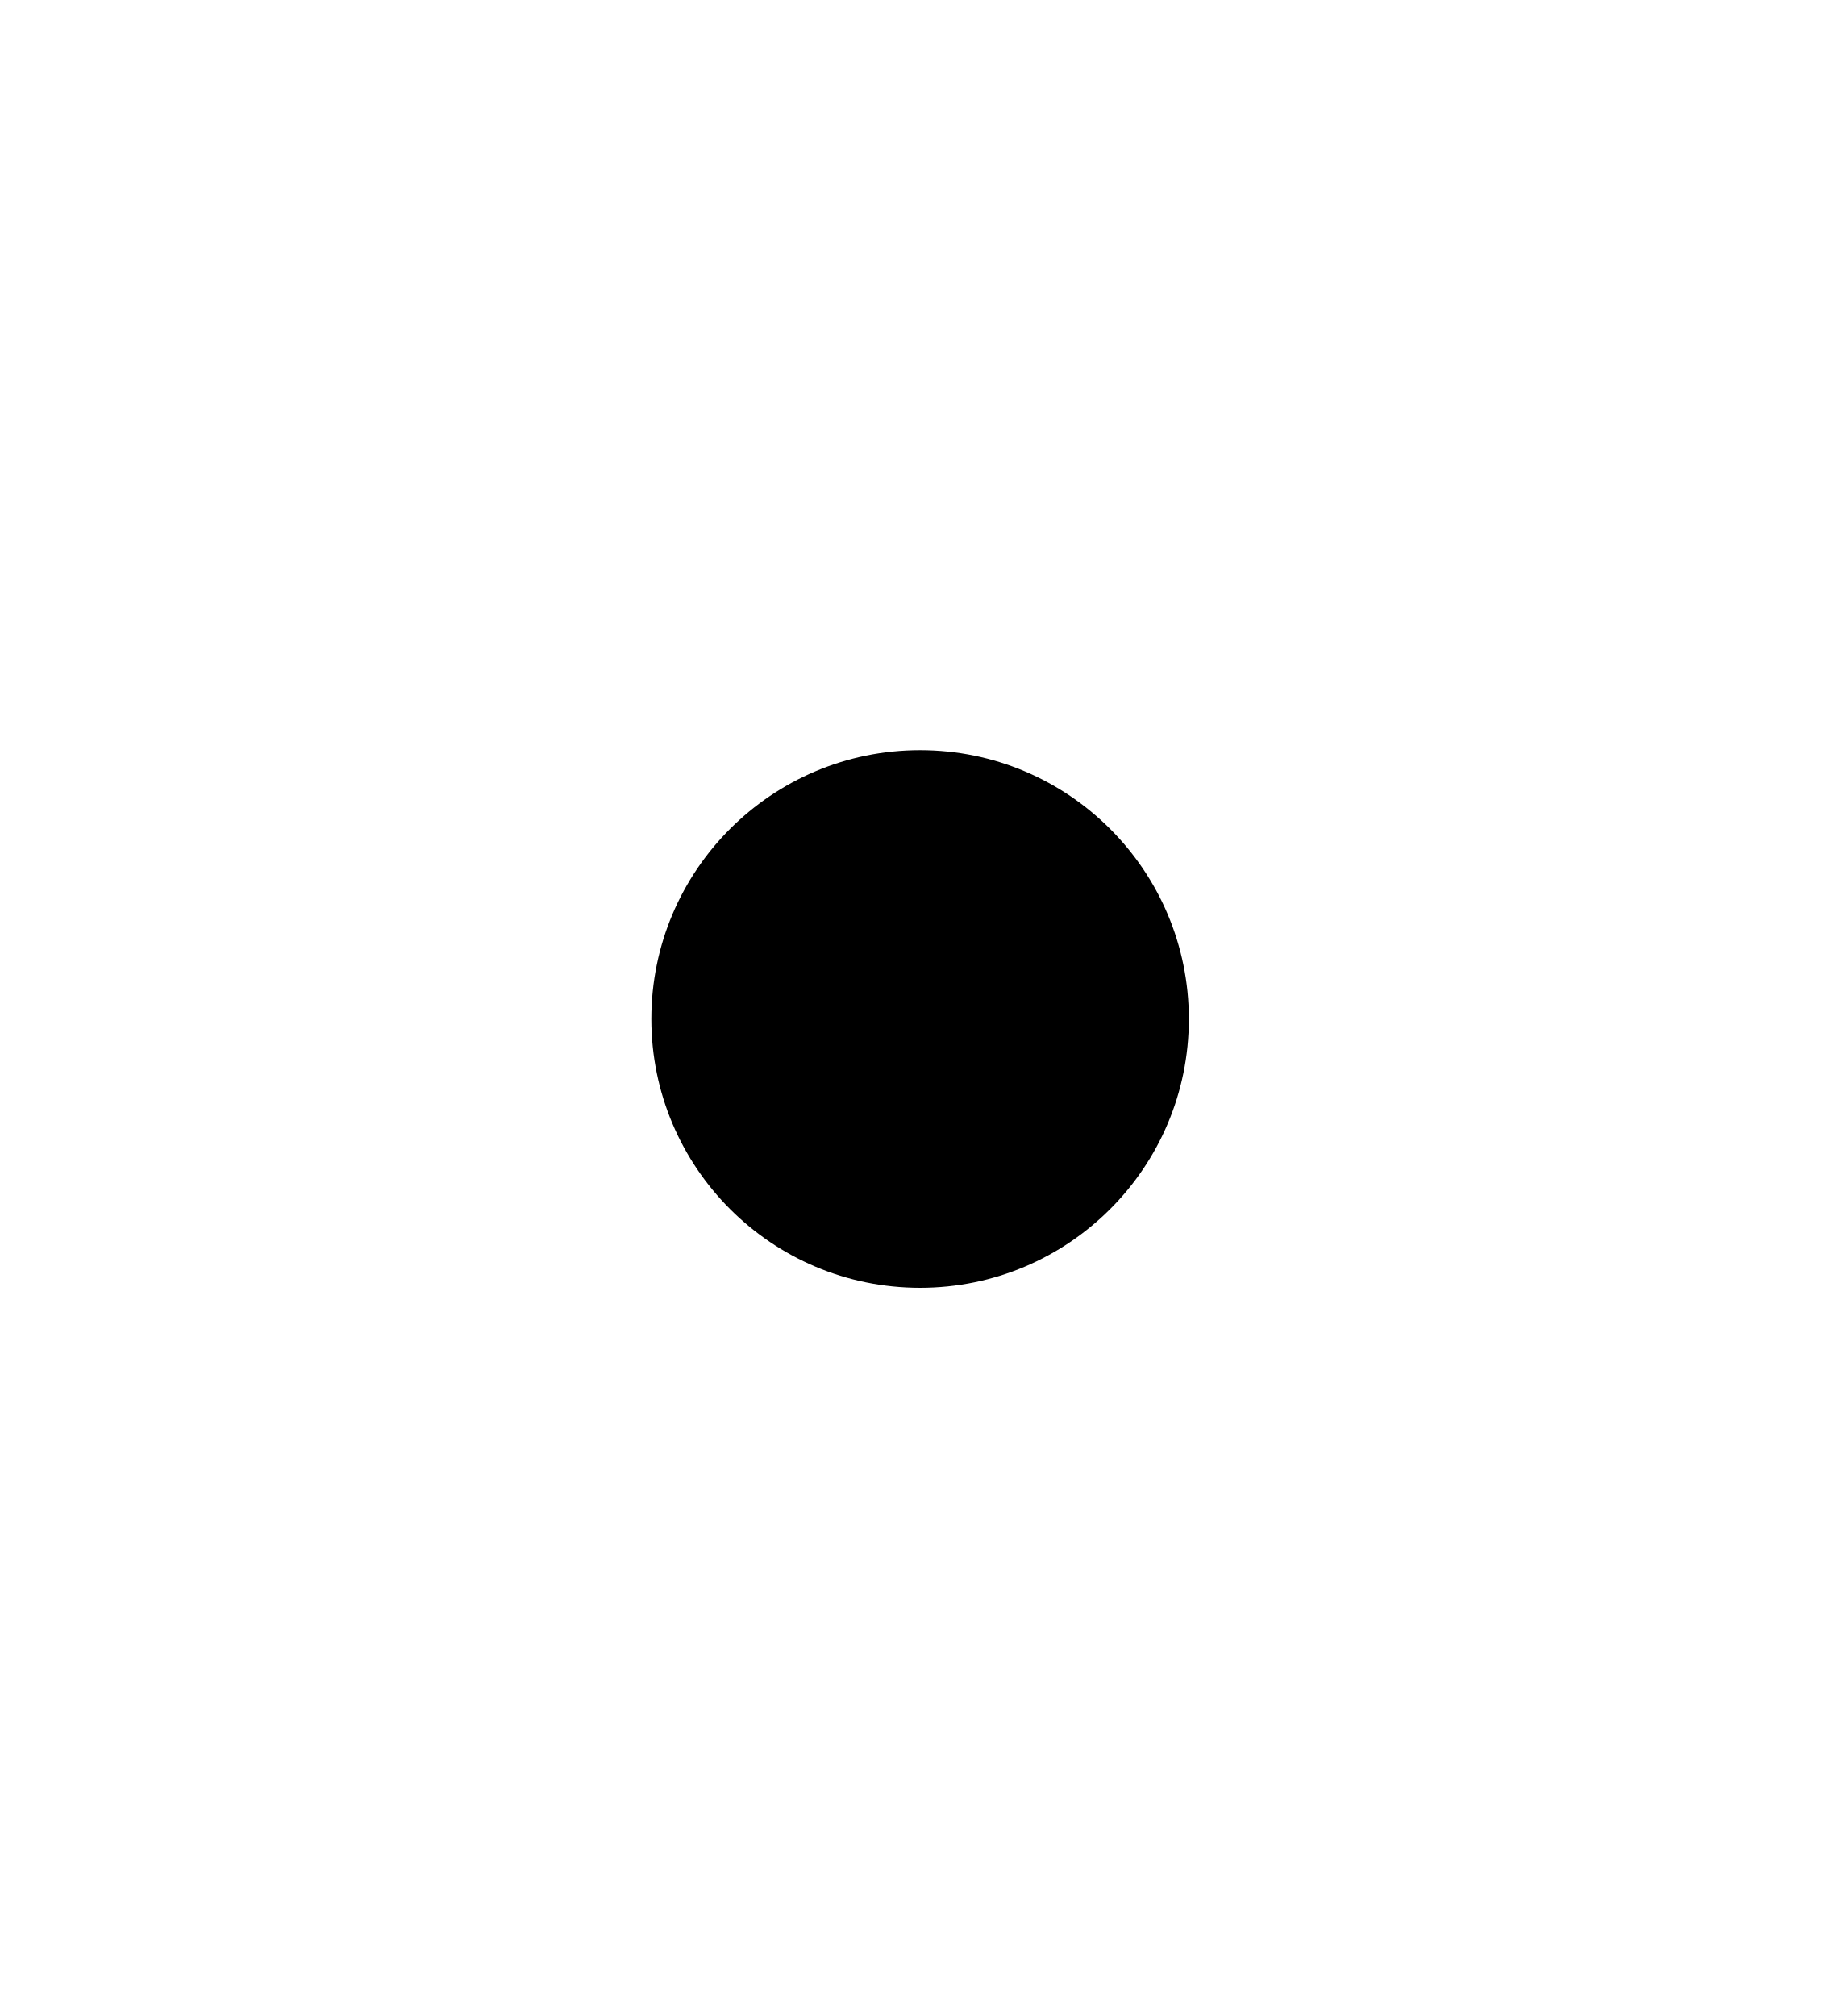
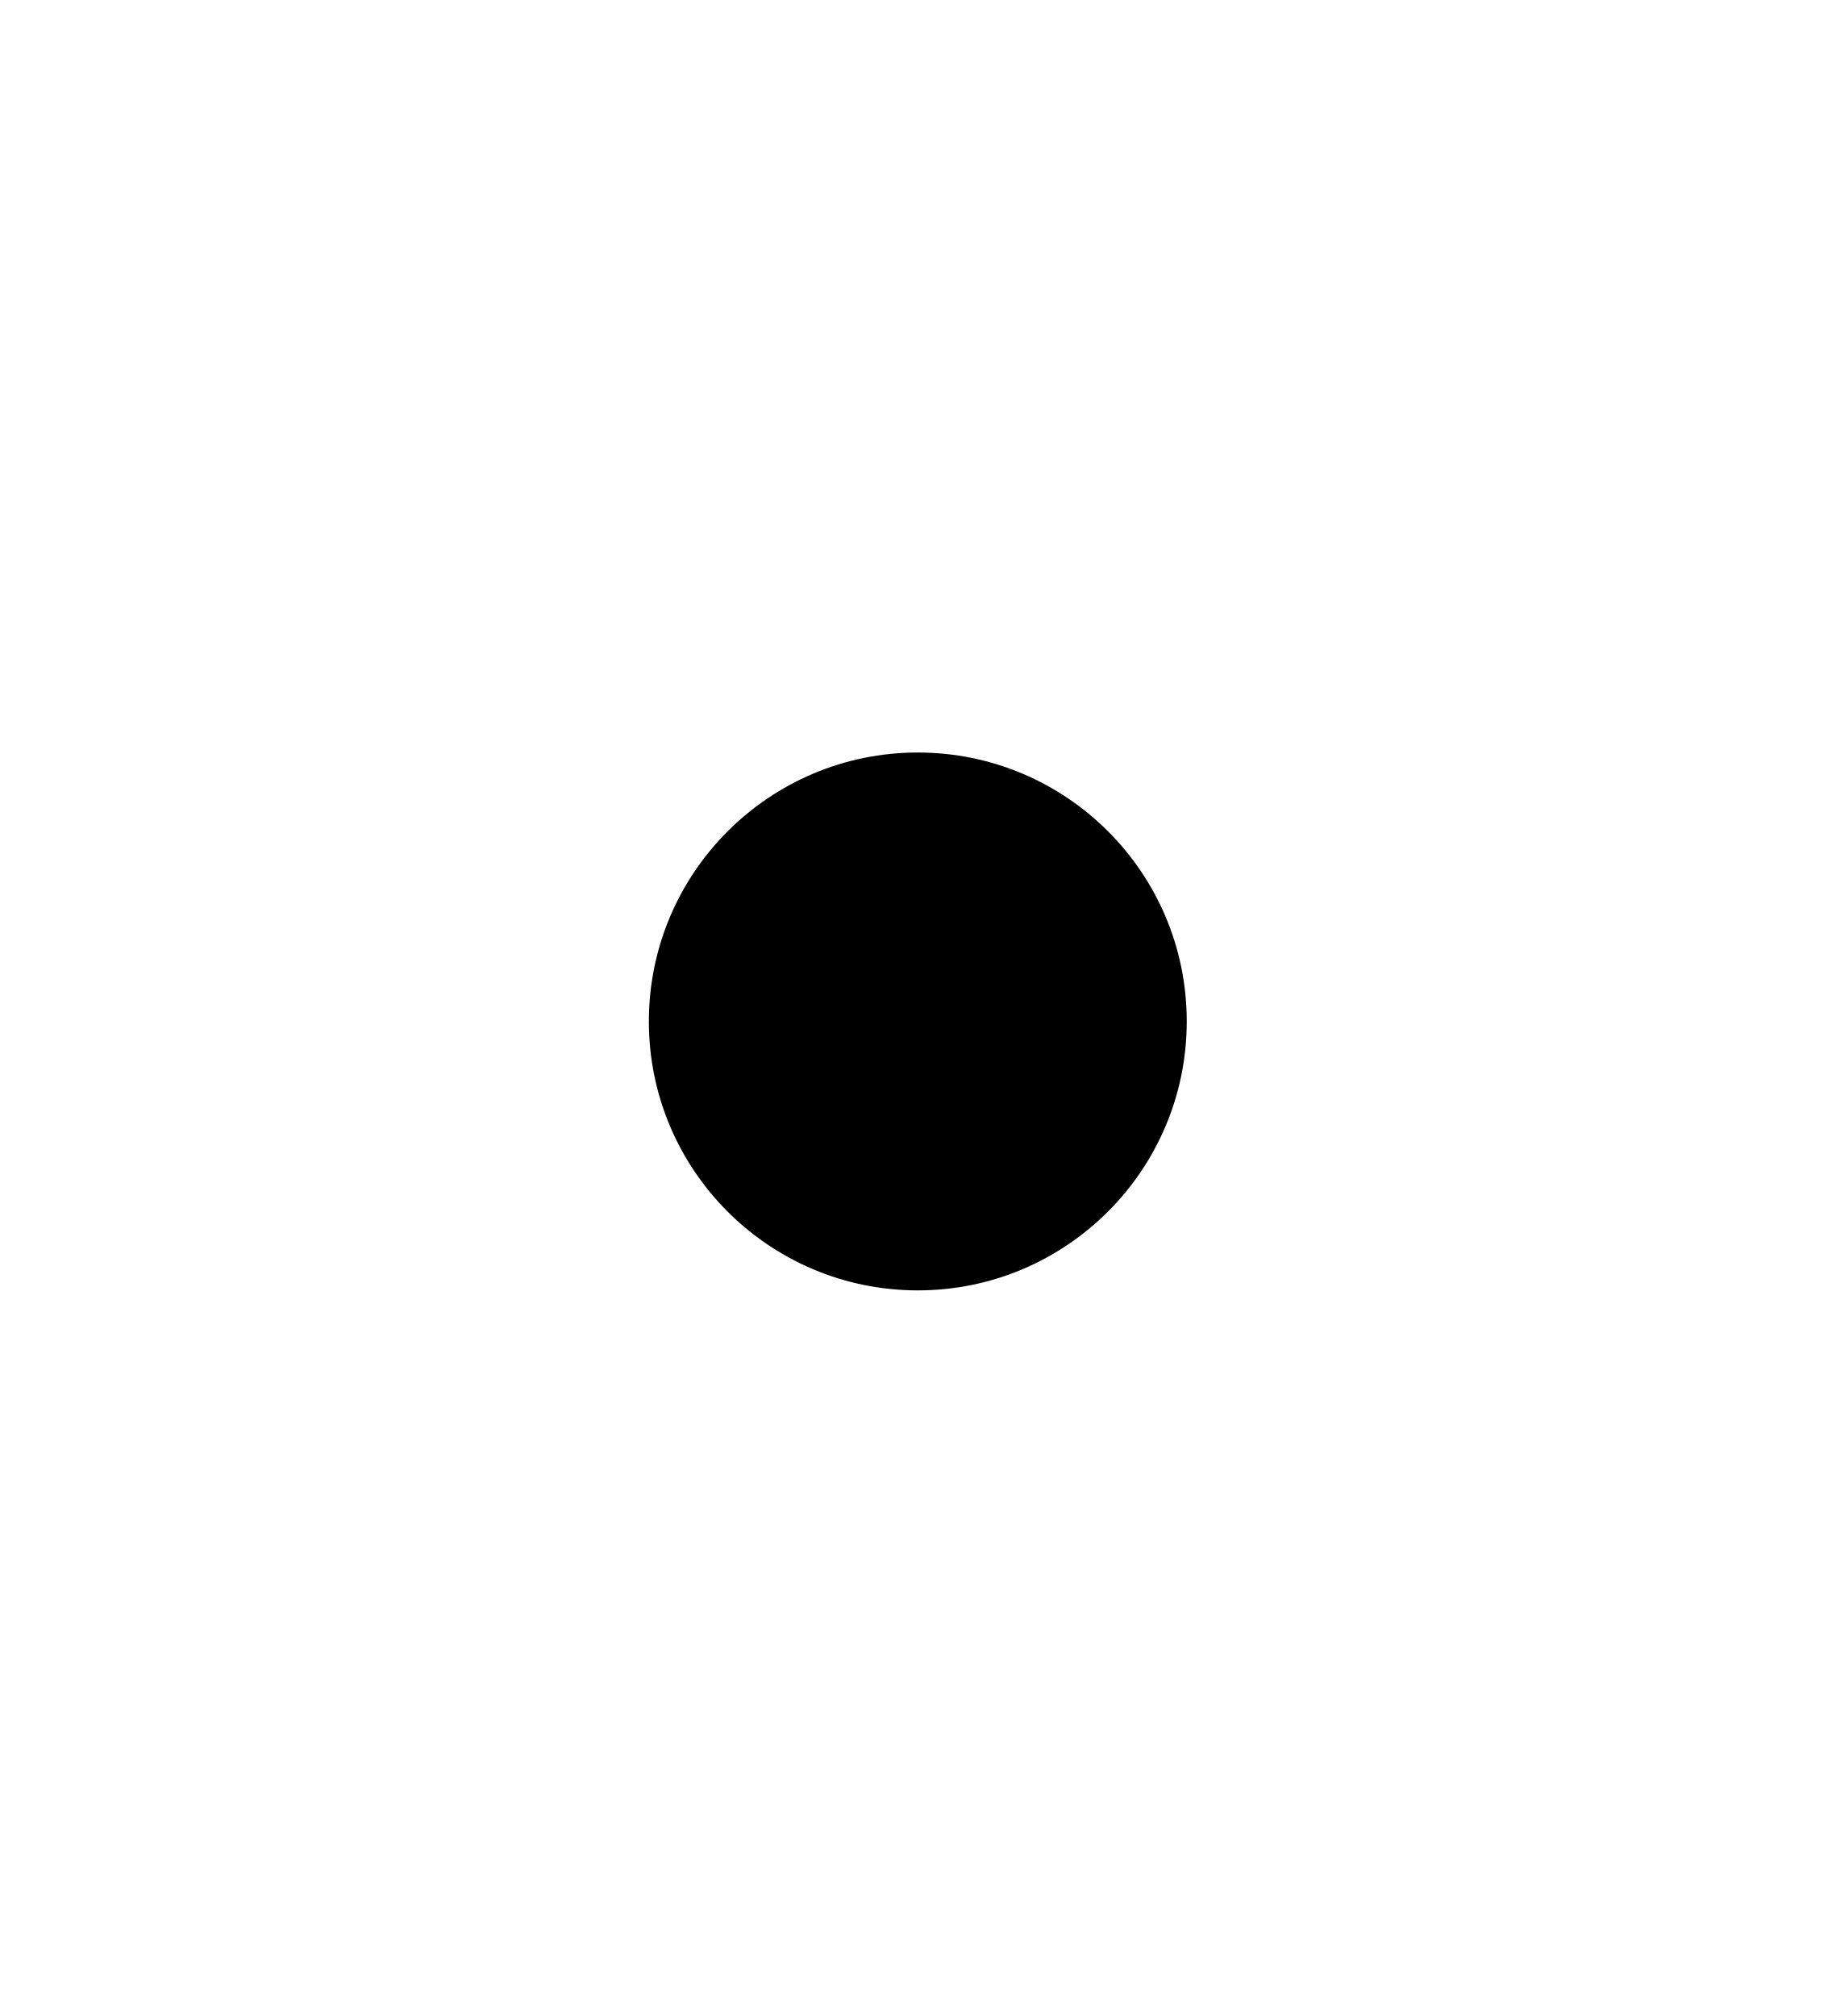
- <svg xmlns="http://www.w3.org/2000/svg" id="Layer_1" data-name="Layer 1" viewBox="0 0 328.93 361.21">
+ <svg xmlns="http://www.w3.org/2000/svg" id="Eye" viewBox="0 0 328.93 361.21">
  <defs>
    <style>
      .cls-1 {
        fill-rule: evenodd;
      }
    </style>
  </defs>
-   <path class="cls-1" d="m116.71,182.57c0-26.6,21.56-48.16,48.16-48.16,26.6,0,48.16,21.57,48.16,48.17,0,26.6-21.56,48.16-48.16,48.16-26.6,0-48.16-21.57-48.16-48.17Z" />
+   <path class="cls-1" d="m212.65,183.01c0-26.61-21.57-48.18-48.19-48.18-26.61,0-48.19,21.58-48.19,48.19,0,26.61,21.57,48.18,48.19,48.18,26.61,0,48.19-21.58,48.19-48.19Z" />
</svg>
